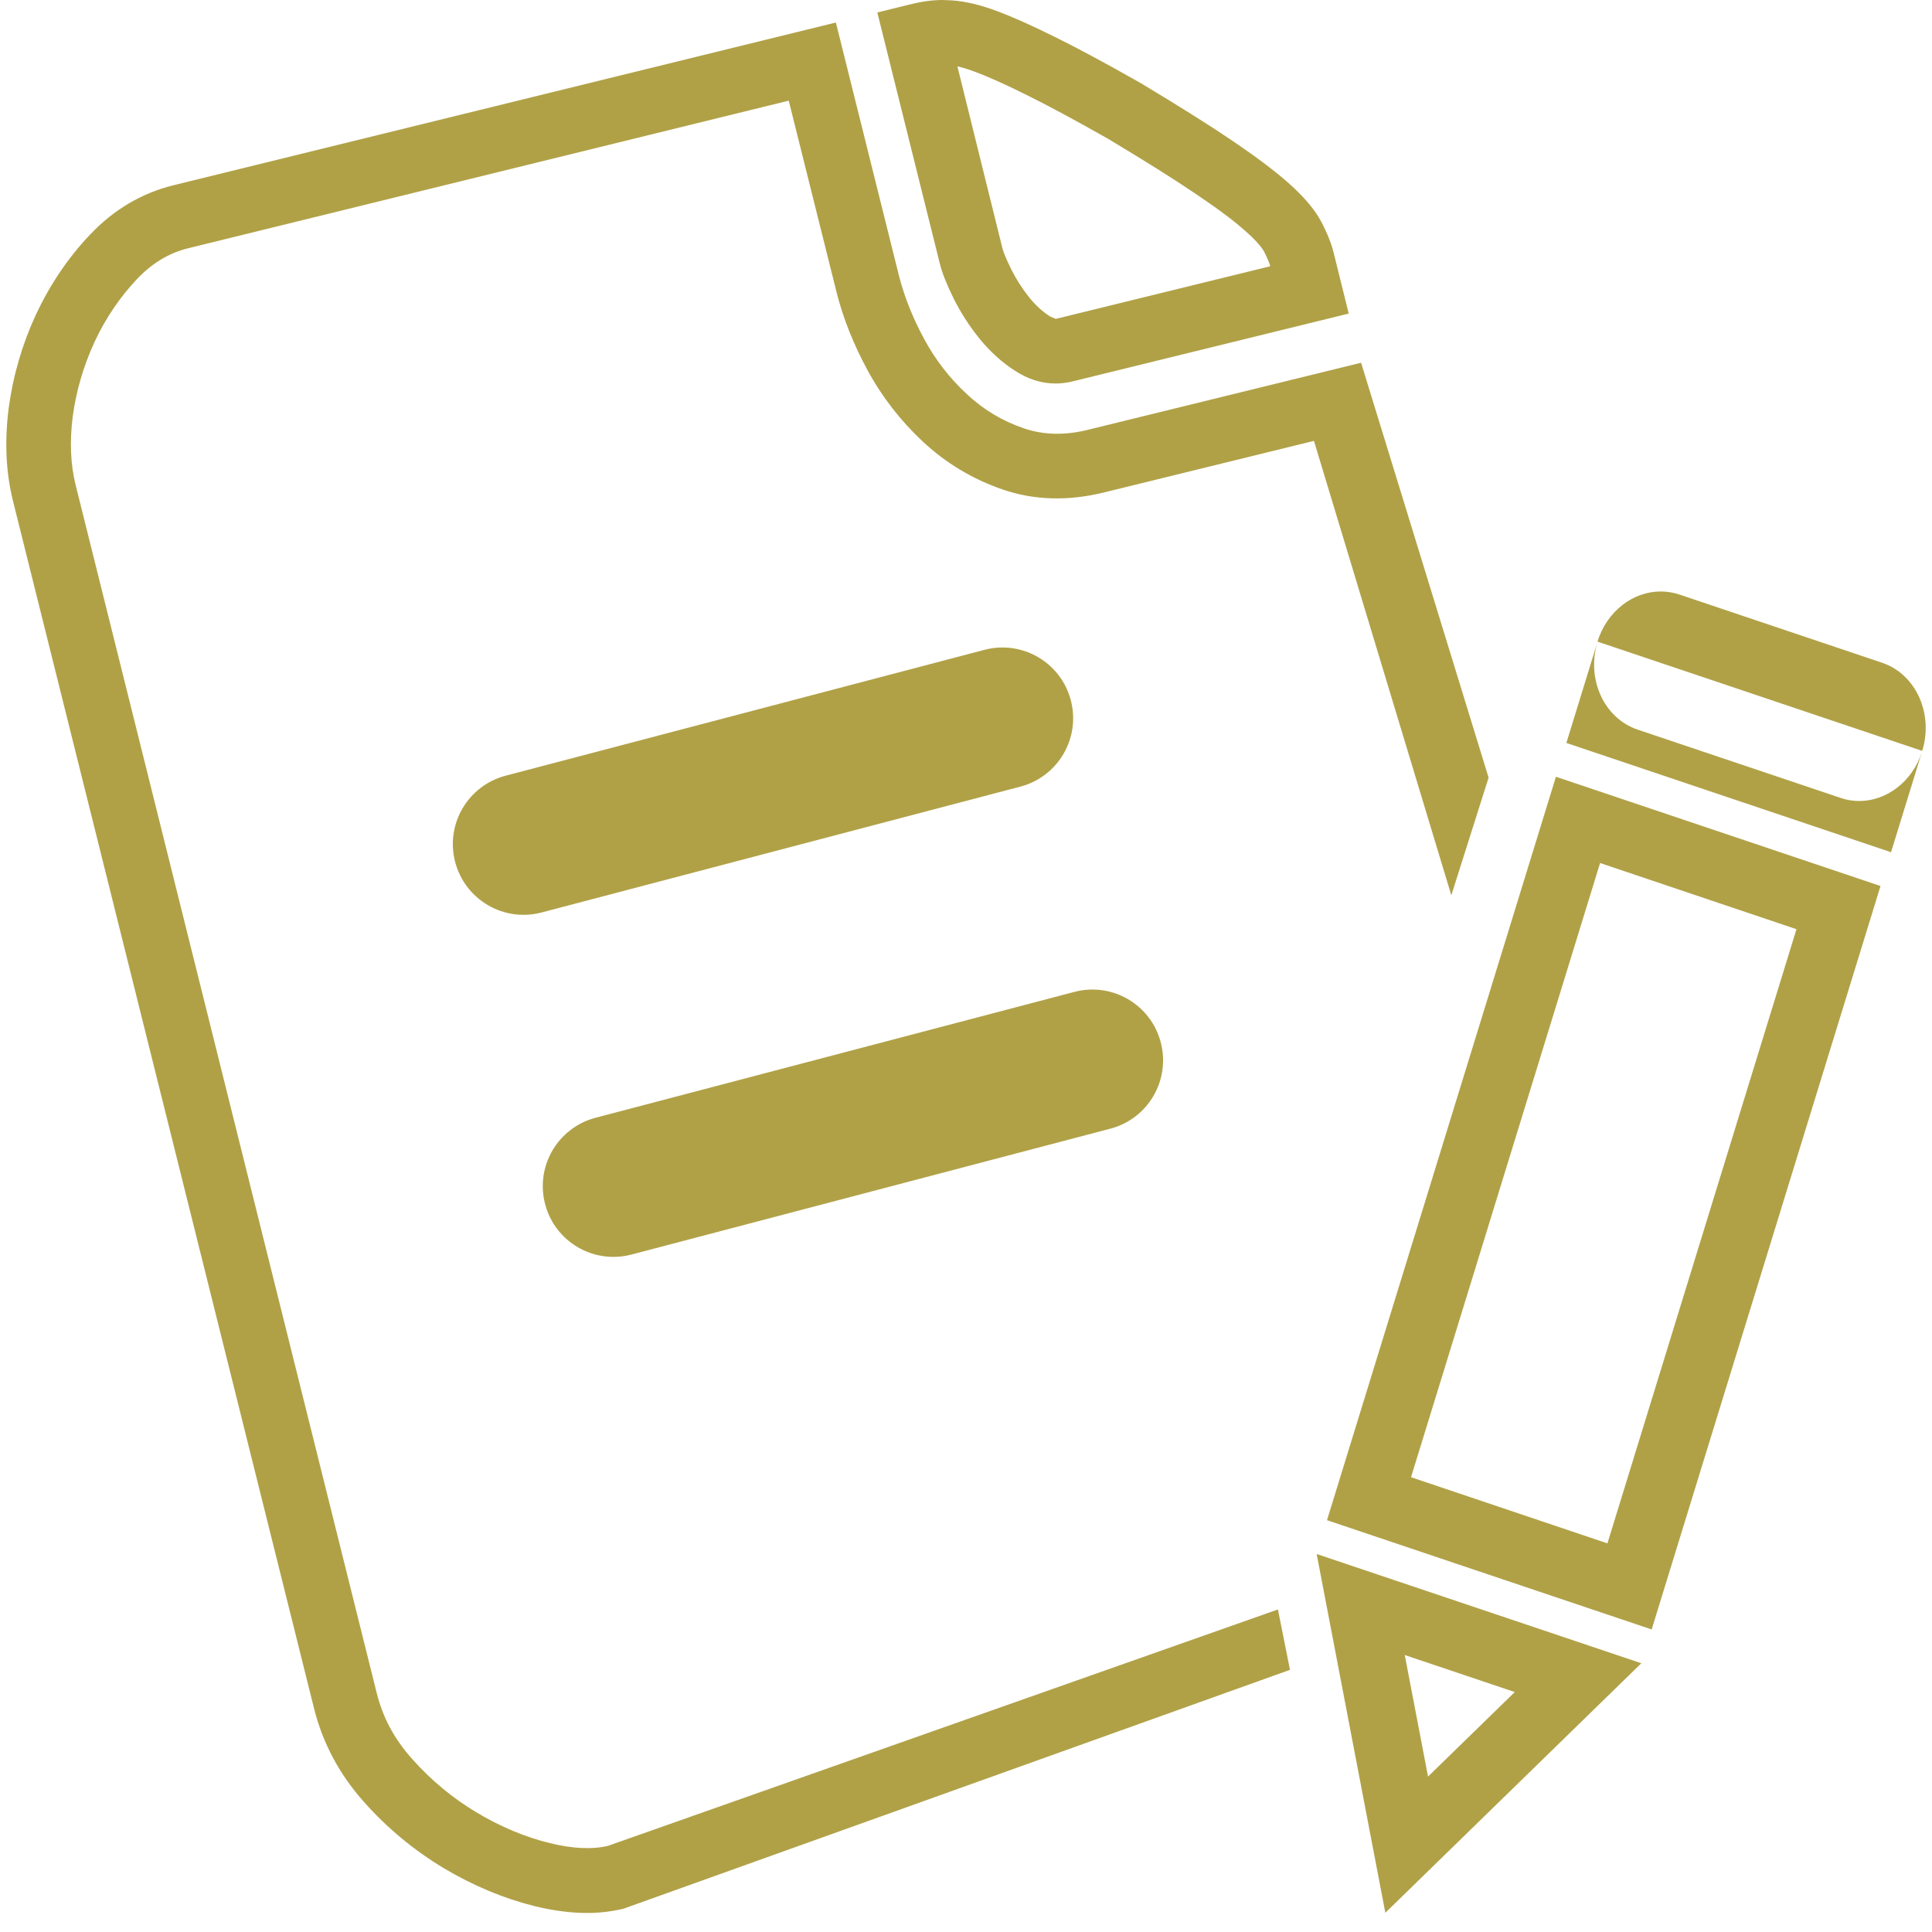
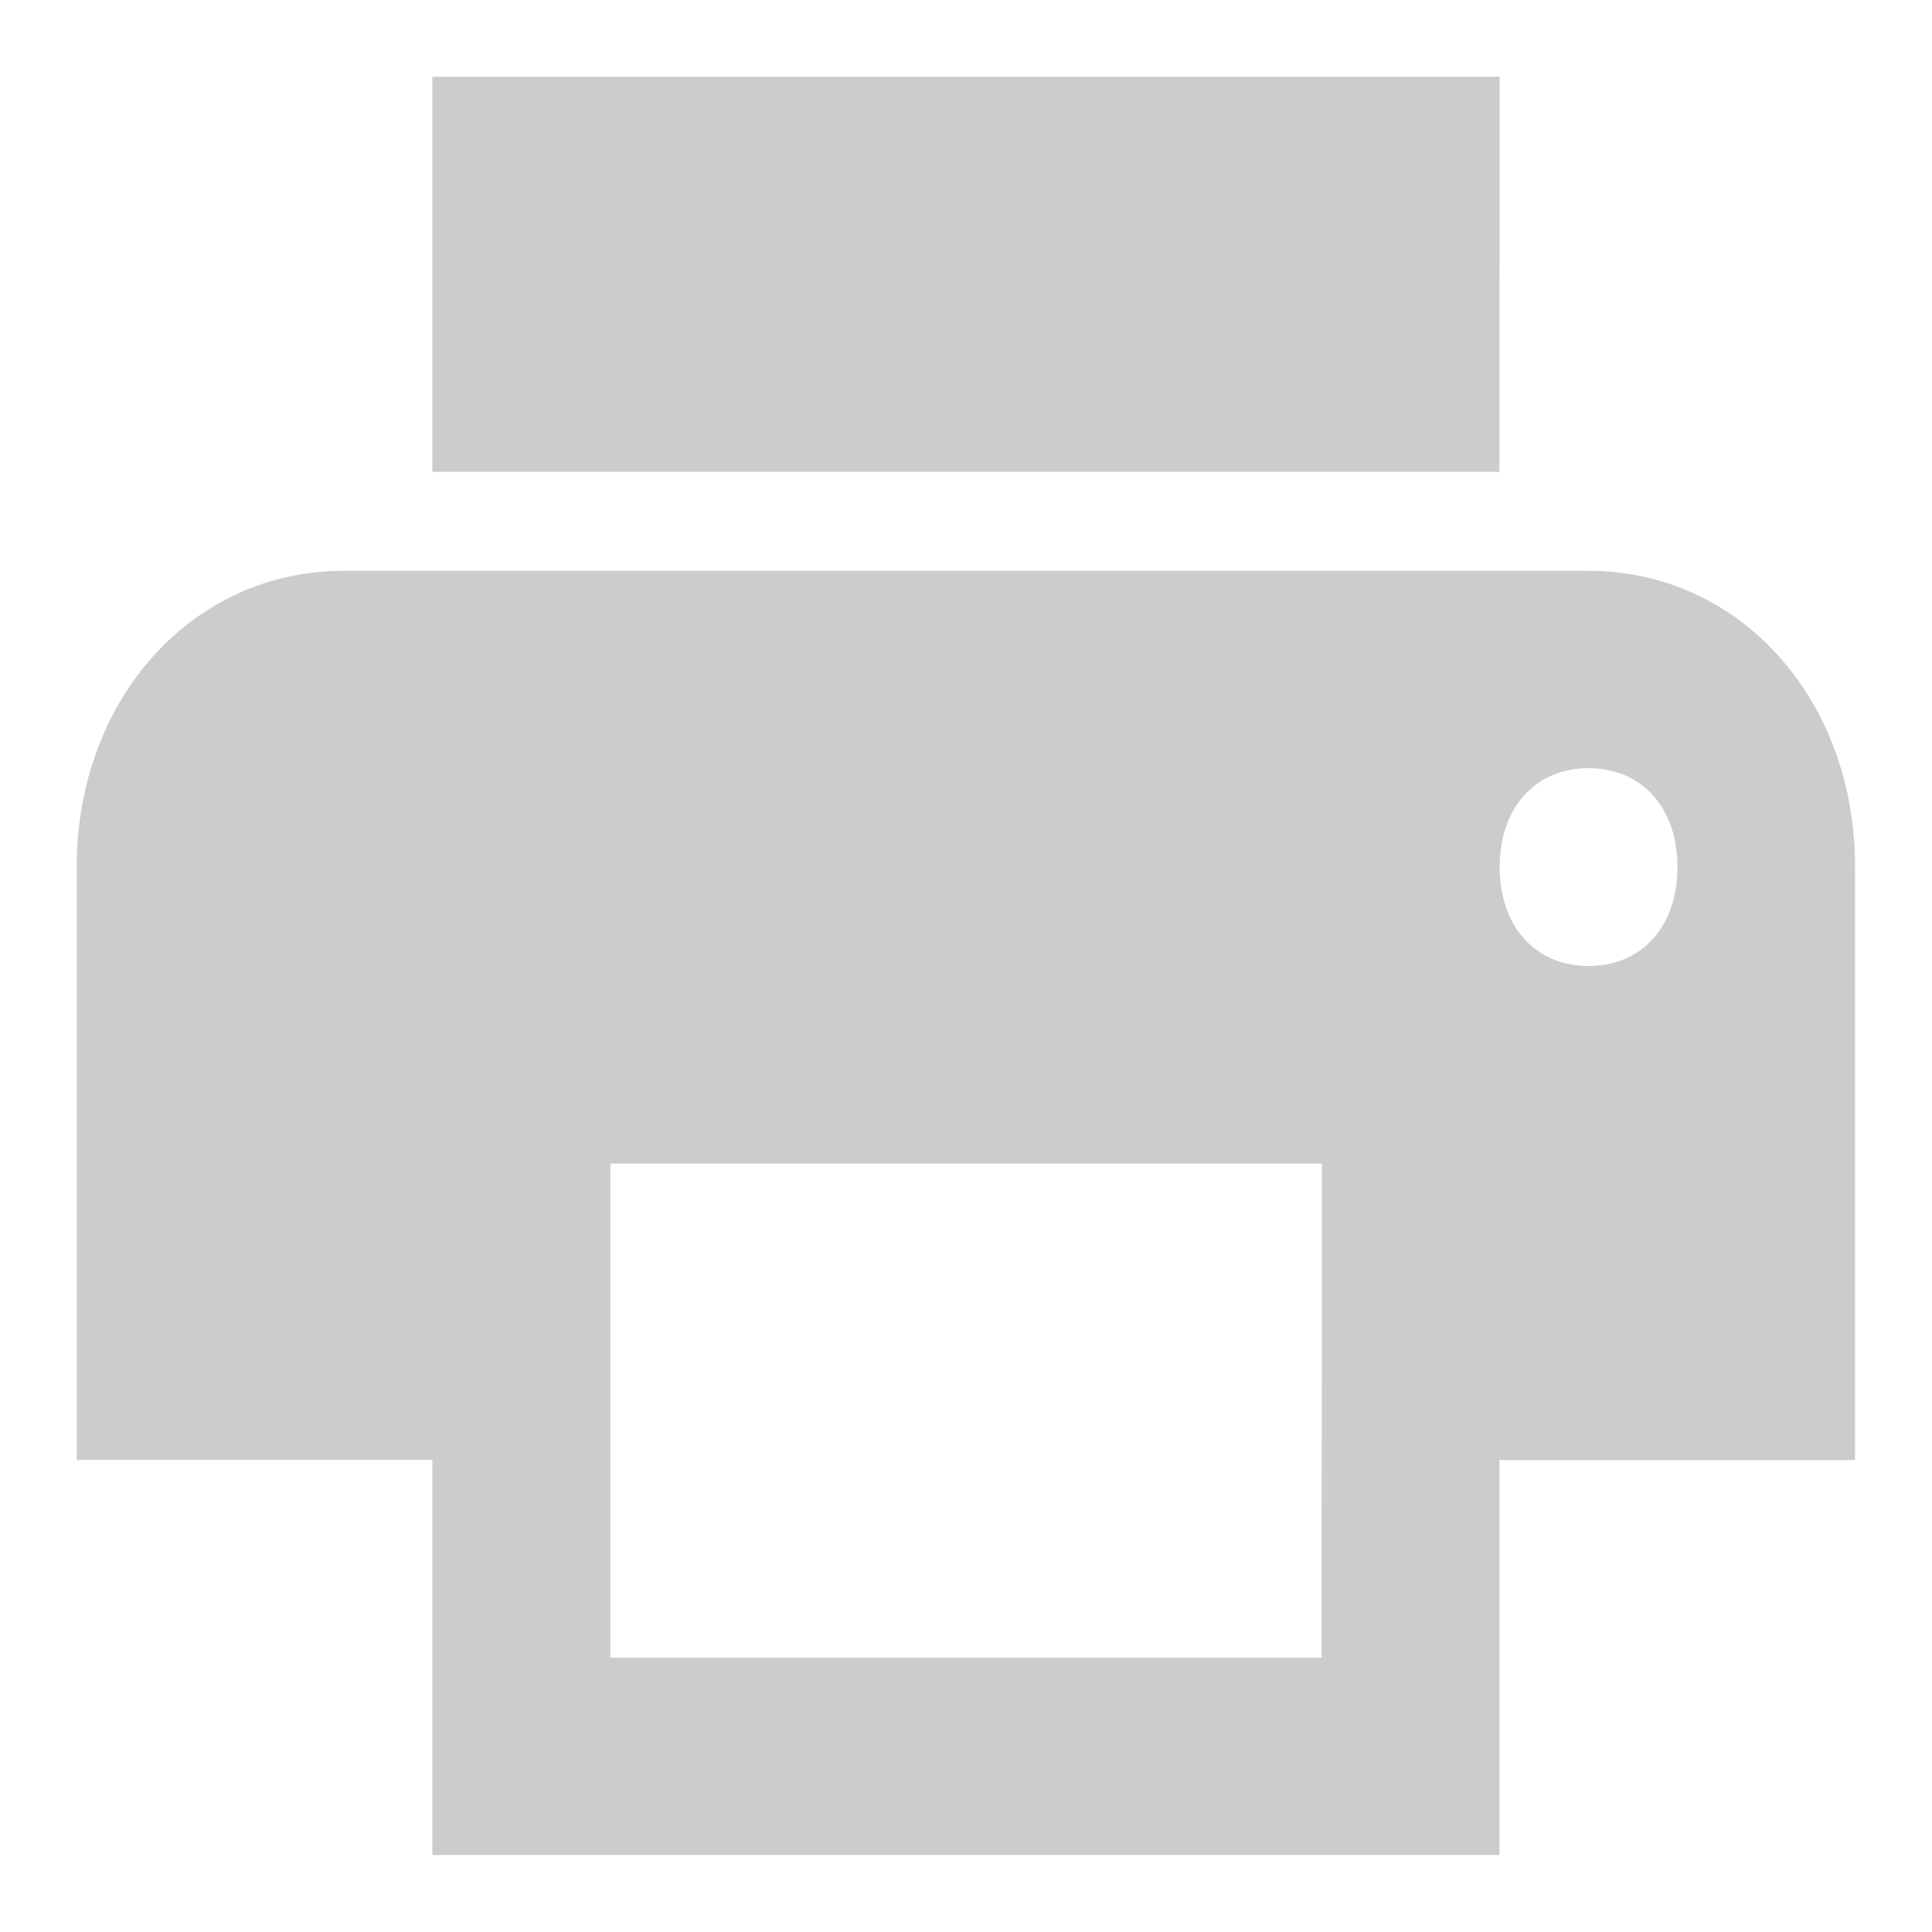
- <svg xmlns="http://www.w3.org/2000/svg" t="1528812494185" class="icon" style="" viewBox="0 0 1024 1024" version="1.1" p-id="8019" width="100" height="100">
+ <svg xmlns="http://www.w3.org/2000/svg" t="1594525491676" class="icon" viewBox="0 0 1024 1024" version="1.1" p-id="713" width="64" height="64">
  <defs>
    <style type="text/css" />
  </defs>
-   <path d="M267.98 411.136l253.8-66.714c20.018-5.273 40.55 6.708 45.772 26.727 5.274 20.019-6.707 40.499-26.726 45.773l-253.799 66.713c-20.019 5.274-40.499-6.707-45.773-26.726-5.273-20.02 6.708-40.5 26.727-45.773zM315.648 592.435l253.798-66.713c20.02-5.274 40.55 6.707 45.773 26.726 5.274 20.02-6.707 40.55-26.726 45.773l-253.799 66.713c-20.019 5.274-40.55-6.707-45.772-26.726-5.274-20.02 6.707-40.5 26.726-45.773zM505.549 158.413c3.584 7.168 8.038 14.131 13.414 20.838 5.632 6.963 12.032 12.8 18.995 17.255 6.81 4.454 14.03 6.758 21.556 6.758 3.02 0 6.041-0.41 9.01-1.126l146.33-35.943-7.833-31.59c-1.178-5.018-3.277-10.394-6.451-16.589-3.482-6.707-9.268-13.568-17.613-20.992-7.22-6.4-17.152-13.875-29.85-22.477-12.083-8.192-28.16-18.278-48.537-30.515-18.381-10.445-33.536-18.586-45.415-24.422-12.339-6.144-22.477-10.65-30.413-13.62-9.164-3.43-17.1-5.324-24.268-5.785L499.712 0c-5.274 0-10.496 0.614-18.074 2.509l-16.64 4.096 33.178 133.325c1.28 5.068 3.635 10.905 7.373 18.483z m11.213-120.371c7.116 2.662 16.128 6.707 27.136 12.185 11.52 5.683 26.06 13.517 43.417 23.347 19.354 11.623 34.919 21.35 46.592 29.287 11.213 7.526 19.968 14.029 26.317 19.712 6.963 6.144 9.318 9.83 9.882 11.008 1.69 3.328 2.662 5.785 3.174 7.526l-113.05 27.75c-0.307 0.052-0.563 0.103-0.768 0.103l-2.867-1.178c-4.045-2.61-7.68-5.939-11.008-10.035-3.737-4.71-6.912-9.625-9.42-14.643-3.38-6.758-4.506-10.138-4.865-11.52l-23.859-96.41c2.355 0.512 5.479 1.434 9.319 2.868z" p-id="8020" fill="#b0a147" />
-   <path d="M677.325 853.043L322.253 978.33c-8.243 1.996-18.74 1.536-30.771-1.434-13.108-3.174-26.215-8.704-38.912-16.282-12.596-7.526-24.116-17.05-34.1-28.313-9.472-10.547-15.616-22.016-18.841-35.123L40.14 257.28c-2.765-10.906-3.277-23.245-1.587-36.557 1.843-13.67 5.785-27.033 11.622-39.629 5.888-12.595 13.466-23.705 22.426-33.177 8.09-8.5 16.998-13.875 27.29-16.384L418.047 53.35l25.242 101.12c3.481 14.03 9.113 28.11 16.537 41.78 7.68 14.182 17.613 26.93 29.389 37.888 12.134 11.315 26.368 19.865 42.189 25.292 16.589 5.735 34.816 6.247 53.657 1.588l111.36-27.341 72.807 240.845 19.763-62.362-67.584-219.904-144.538 35.482c-12.339 3.123-23.859 2.867-34.355-0.768-11.264-3.84-21.299-9.882-29.952-17.972a111.53 111.53 0 0 1-22.63-29.132c-6.093-11.213-10.599-22.528-13.466-33.741L443.034 11.93 91.648 98.253c-16.589 4.147-31.386 12.851-43.878 26.06-11.572 12.135-21.146 26.317-28.672 42.292a172.884 172.884 0 0 0-14.49 49.664c-2.253 17.664-1.485 34.253 2.304 49.357l159.54 639.897c4.556 18.279 13.465 35.021 26.52 49.613a181.353 181.353 0 0 0 42.036 34.918c15.667 9.37 31.898 16.128 48.282 20.224 9.83 2.407 19.2 3.636 27.852 3.636 6.759 0 13.312-0.82 19.303-2.253l353.28-126.618-6.4-32zM848.077 457.42l104.09 35.073-100.199 325.53-104.09-35.073 100.199-325.53M744.55 877.21l58.317 19.61-45.977 44.8-12.34-64.41m135.63-563.712c-14.644 0-28.468 10.393-33.486 26.572l172.084 57.908-0.154 0.563c0.051-0.205 0.102-0.41 0.205-0.563 6.093-19.764-3.43-40.704-21.248-46.695L890.01 315.085a31.099 31.099 0 0 0-9.83-1.587z m-33.434 26.572l-16.538 53.71 172.083 57.906 16.384-53.145c-5.12 15.82-18.841 26.01-33.229 26.01-3.276 0-6.604-0.513-9.881-1.639l-107.571-36.198c-17.87-5.99-27.341-26.88-21.248-46.644z m-22.068 71.63L703.334 805.733l172.084 57.908L996.71 469.606 824.678 411.7zM697.856 823.653l36.403 190.157 135.68-132.25-172.083-57.907z" p-id="8021" fill="#b0a147" />
+   <path d="M794.857 40.659h-565.713v209.456h565.584l0.129-209.456zM841.978 512c-28.221 0-47.121-20.972-47.121-52.429s18.9-52.429 47.121-52.429c28.221 0 47.121 20.972 47.121 52.429S870.199 512 841.978 512zM700.485 878.613H323.515V616.728h377.099l-0.129 261.885z m141.493-576.07H182.022c-80.132 0-141.364 68.093-141.364 157.027v314.184h188.485V983.212h565.584V773.885H983.212V459.571c0.129-88.935-61.102-157.027-141.234-157.027z" fill="#ccc" p-id="714" />
</svg>
